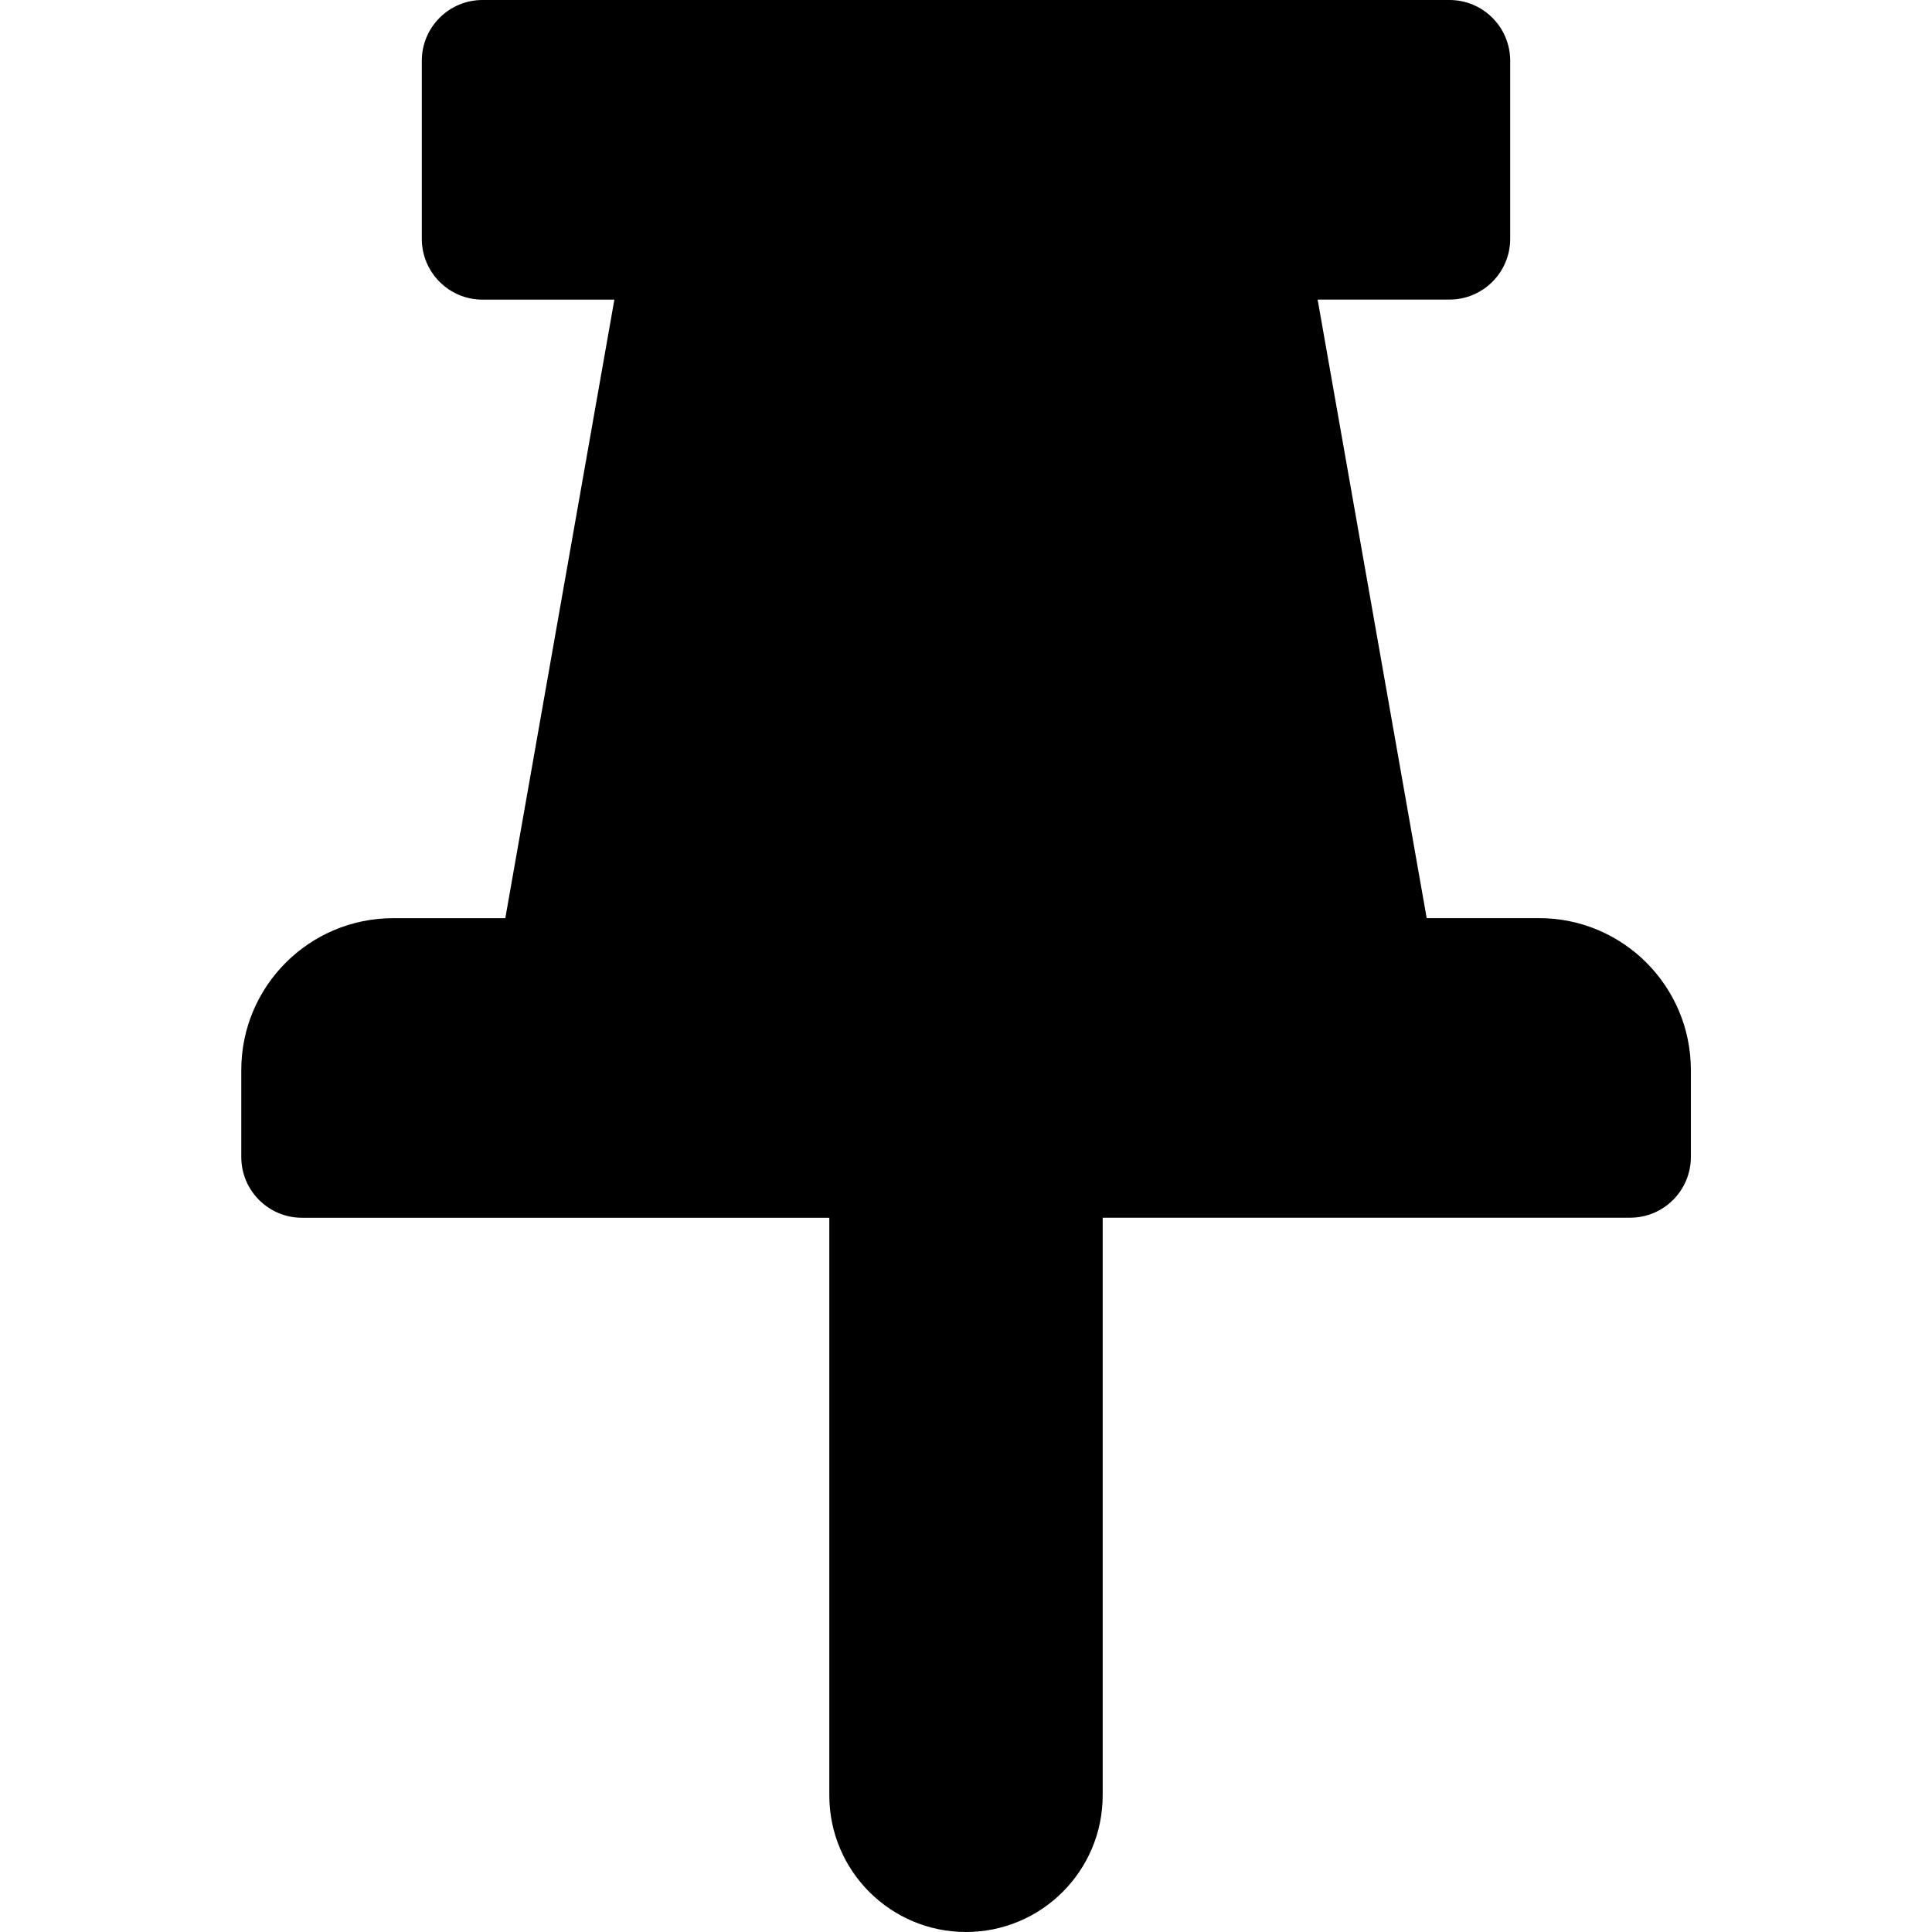
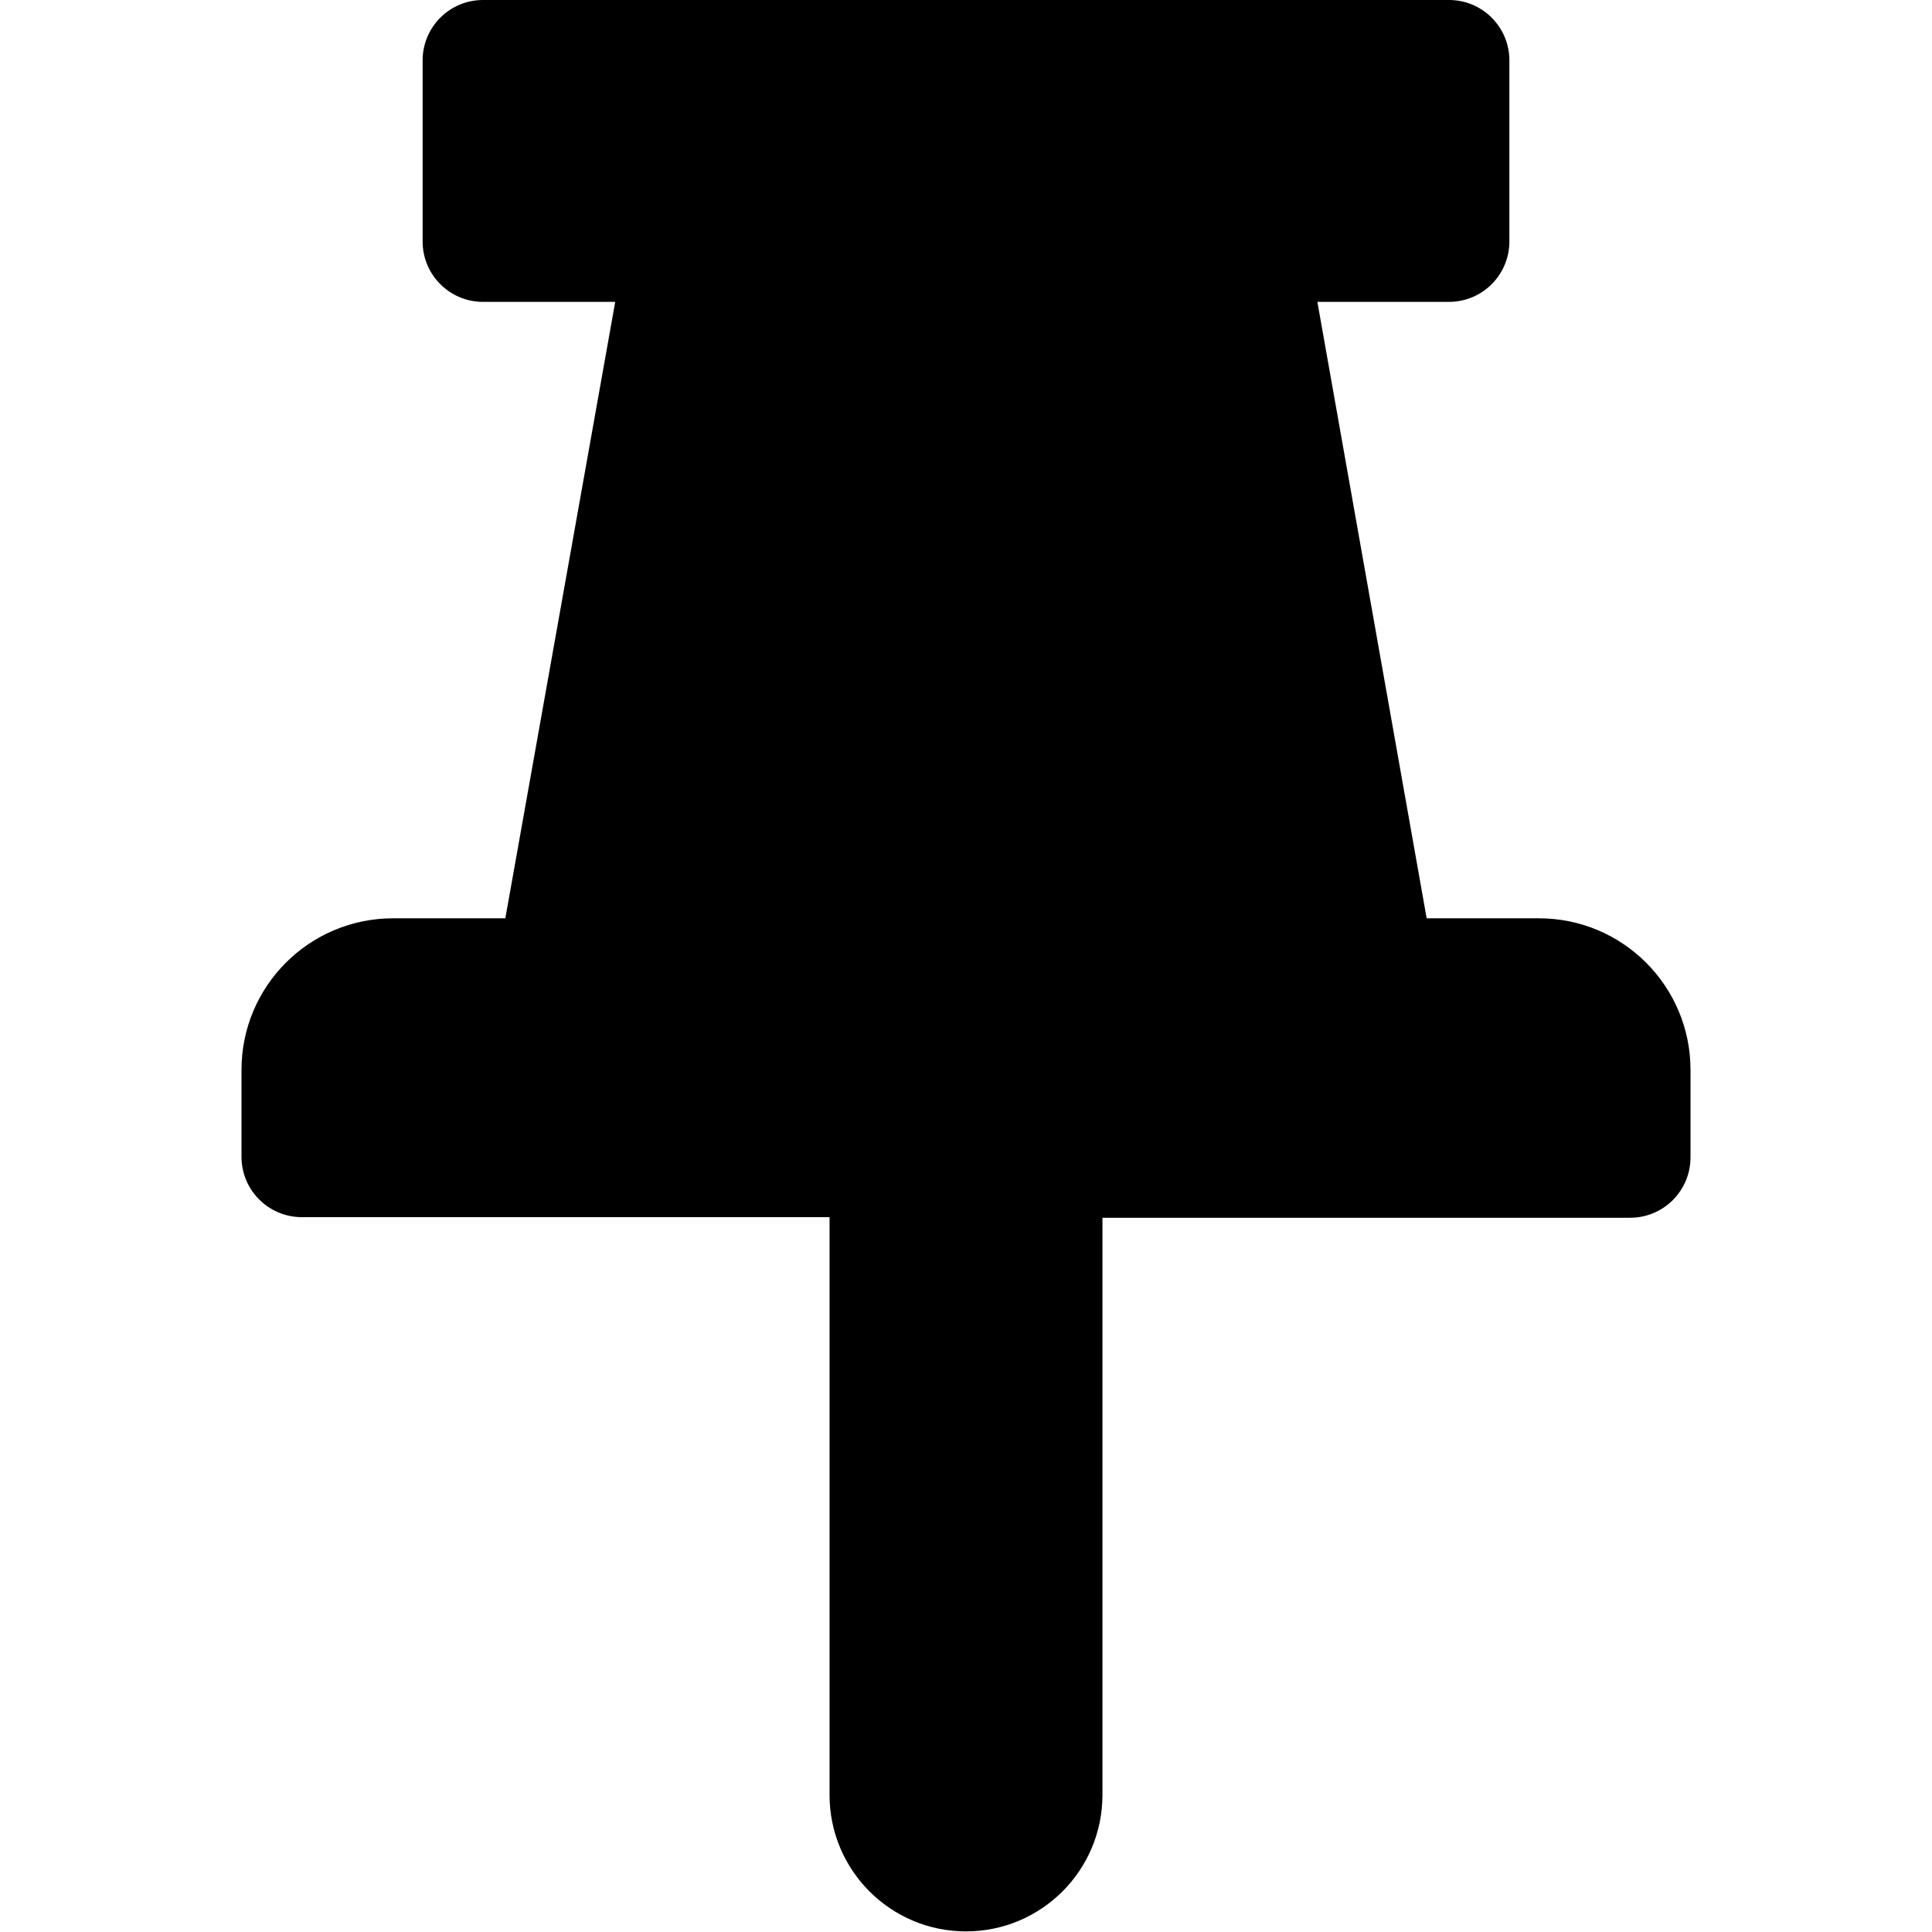
- <svg xmlns="http://www.w3.org/2000/svg" viewBox="0 0 64 64">
-   <path d="M50.976,30.414H47.261L43.648,9.924h4.367a2.013,2.013,0,0,0,2.012-2.013v-5.9A2.012,2.012,0,0,0,48.015,0H15.985a2.012,2.012,0,0,0-2.012,2.013v5.9a2.013,2.013,0,0,0,2.012,2.013h4.367l-3.613,20.49H13.024a5.031,5.031,0,0,0-5.031,5.031v2.88a2.012,2.012,0,0,0,2.012,2.013H27.472V59.472a4.528,4.528,0,1,0,9.056,0V40.338H54a2.012,2.012,0,0,0,2.012-2.013v-2.88A5.031,5.031,0,0,0,50.976,30.414Z" />
+ <svg xmlns="http://www.w3.org/2000/svg" viewBox="0 0 32 32">
+   <path d="M25.49,15.21H23.63L21.82,5H24a1,1,0,0,0,1-1V1a1,1,0,0,0-1-1H8A1,1,0,0,0,7,1V4A1,1,0,0,0,8,5h2.19L8.37,15.21H6.51A2.51,2.51,0,0,0,4,17.72v1.44a1,1,0,0,0,1,1h8.74v9.57a2.26,2.26,0,0,0,4.52,0V20.17H27a1,1,0,0,0,1-1V17.72A2.51,2.51,0,0,0,25.49,15.21Z" />
</svg>
